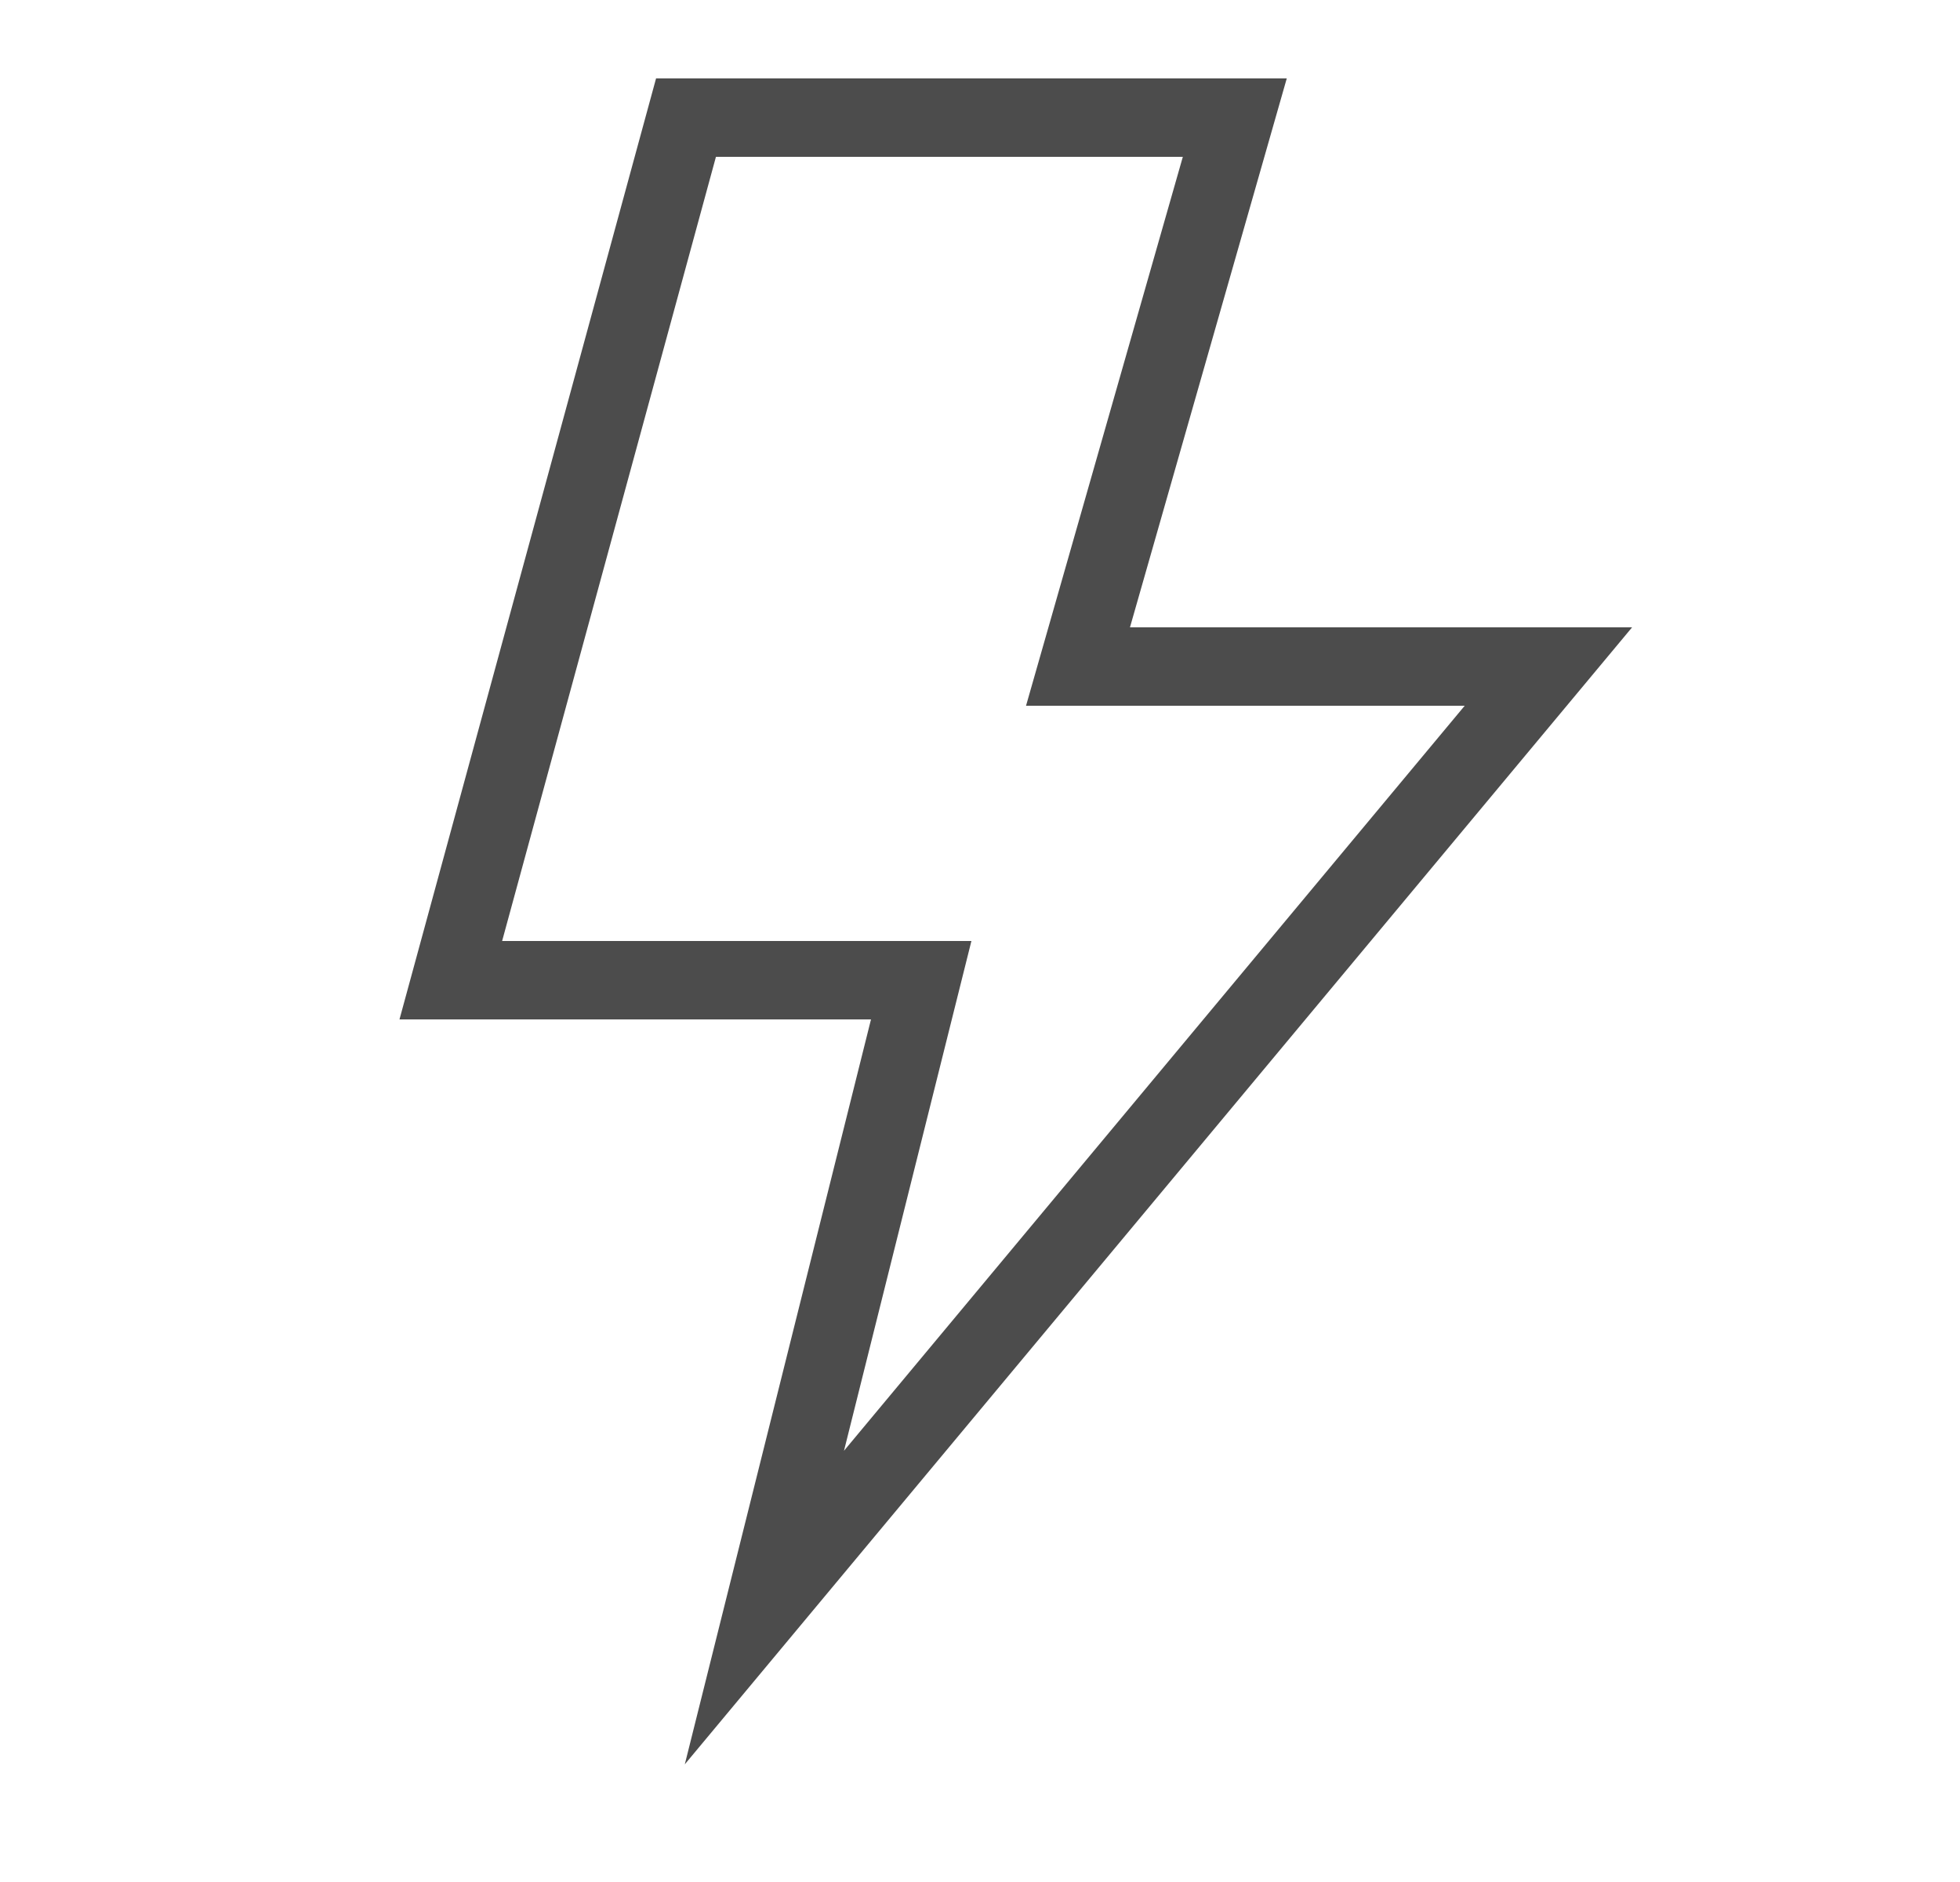
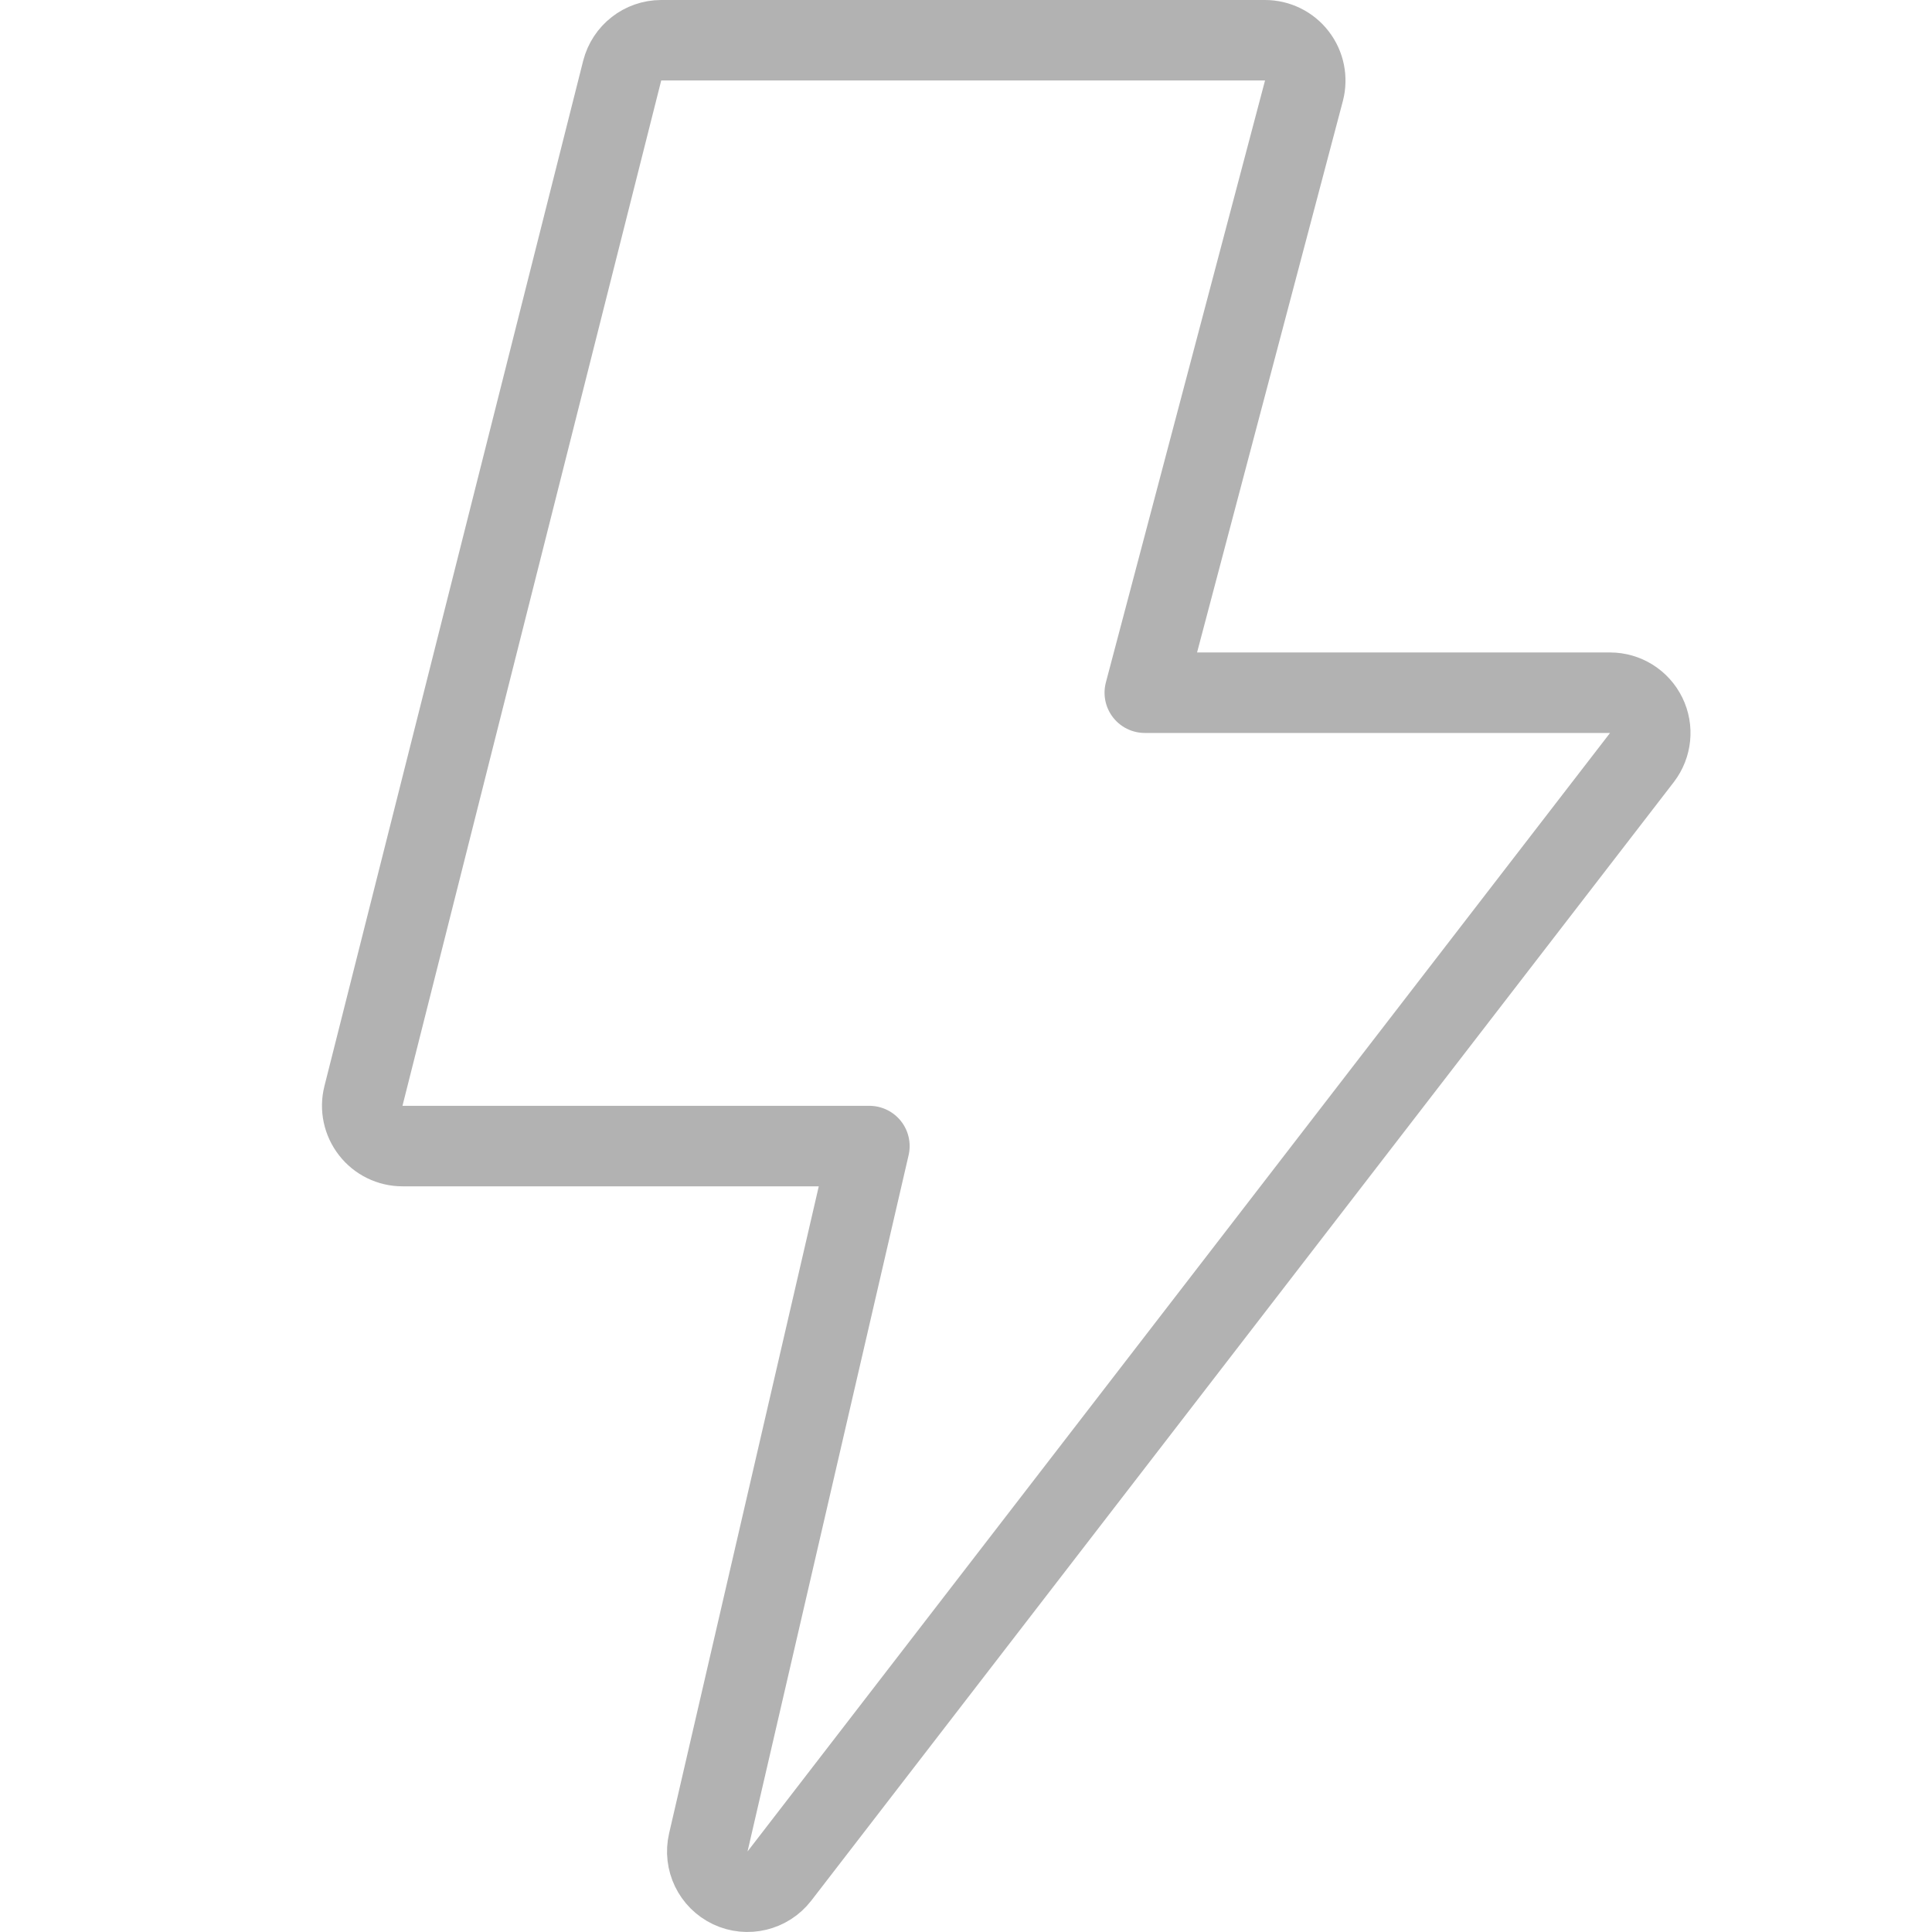
- <svg xmlns="http://www.w3.org/2000/svg" width="25" height="24" viewBox="0 0 25 24" fill="none">
-   <path d="M15.75 1.5H8.75L5.75 12.5H11.75L9.75 20.5L19.75 8.5H13.75L15.75 1.5Z" stroke="#4C4C4C" stroke-miterlimit="10" stroke-linecap="square" />
+ <svg xmlns="http://www.w3.org/2000/svg" width="24" height="24" viewBox="0 0 24 24" fill="none">
+   <path d="M16.198 1.128C16.237 0.978 16.205 0.818 16.11 0.695C16.016 0.572 15.869 0.5 15.714 0.5H8.214C7.985 0.5 7.786 0.656 7.729 0.878L4.515 13.614C4.477 13.764 4.511 13.922 4.606 14.044C4.7 14.166 4.846 14.237 5 14.237H10.8L8.799 22.887C8.746 23.116 8.859 23.351 9.072 23.452C9.284 23.552 9.538 23.491 9.682 23.305L20.396 9.411C20.512 9.26 20.533 9.056 20.449 8.885C20.365 8.714 20.191 8.605 20 8.605H14.221L16.198 1.128Z" stroke="#B2B2B2" stroke-miterlimit="10" stroke-linecap="round" stroke-linejoin="round" />
</svg>
